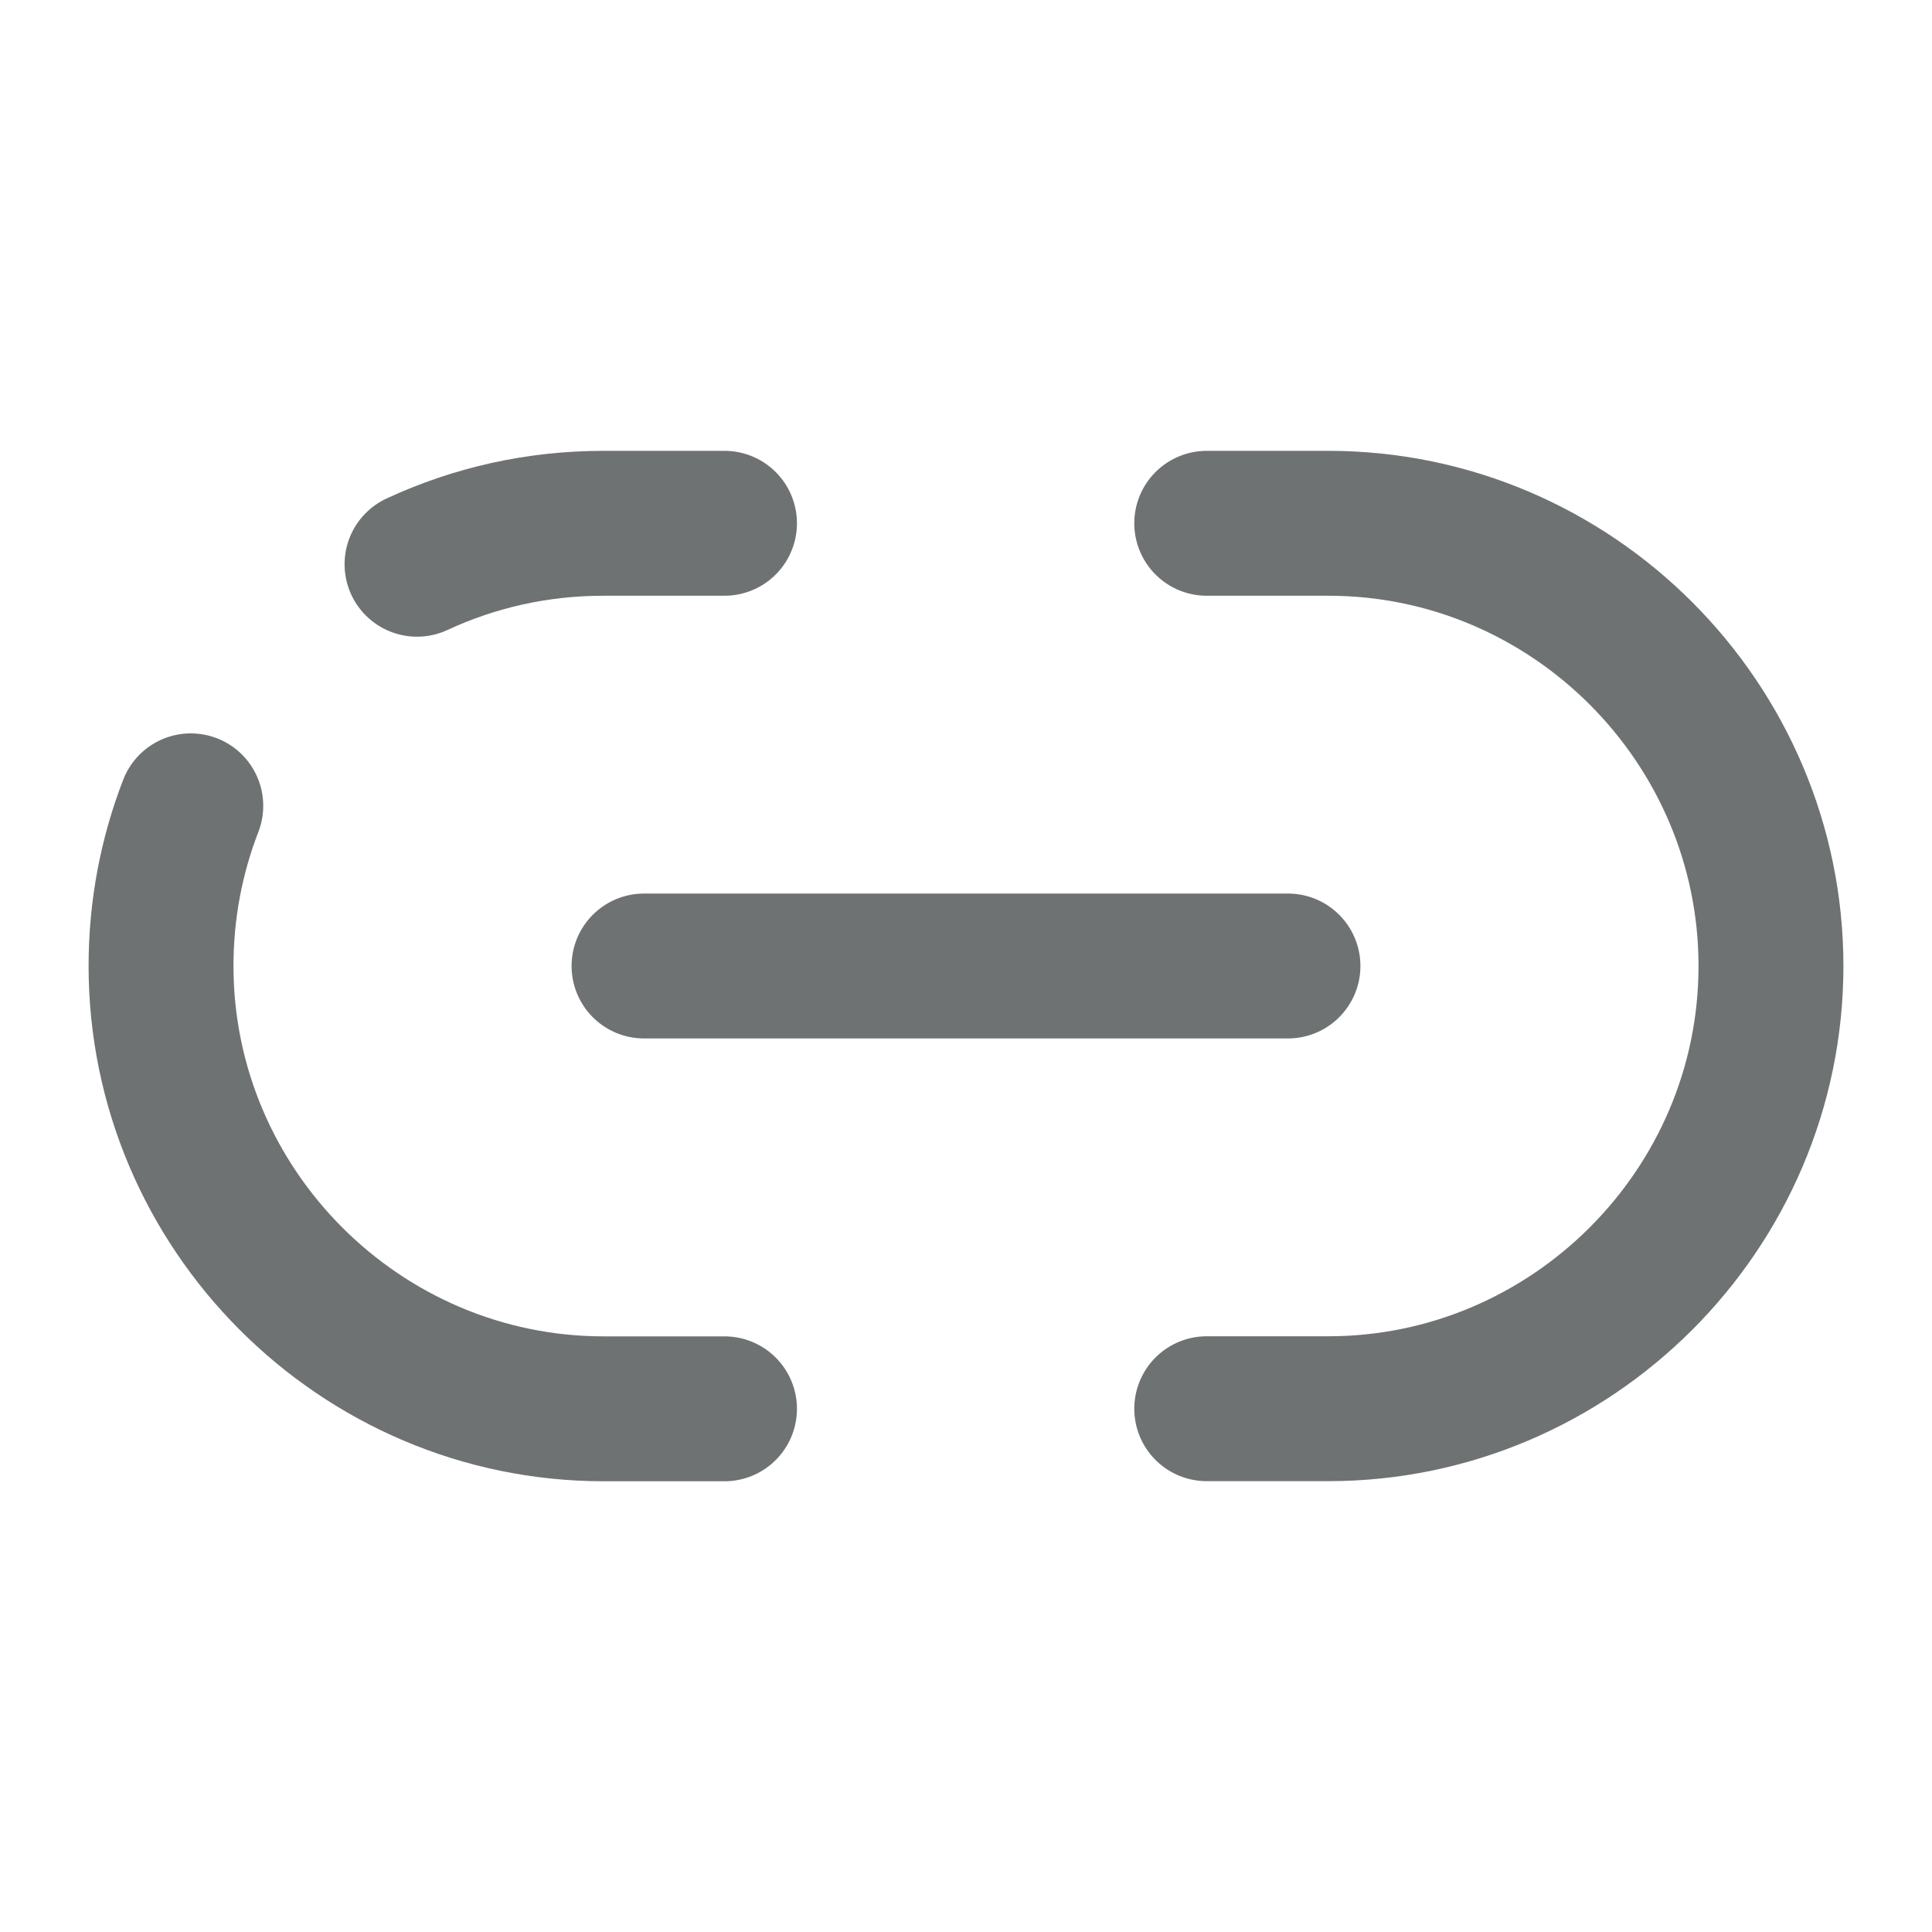
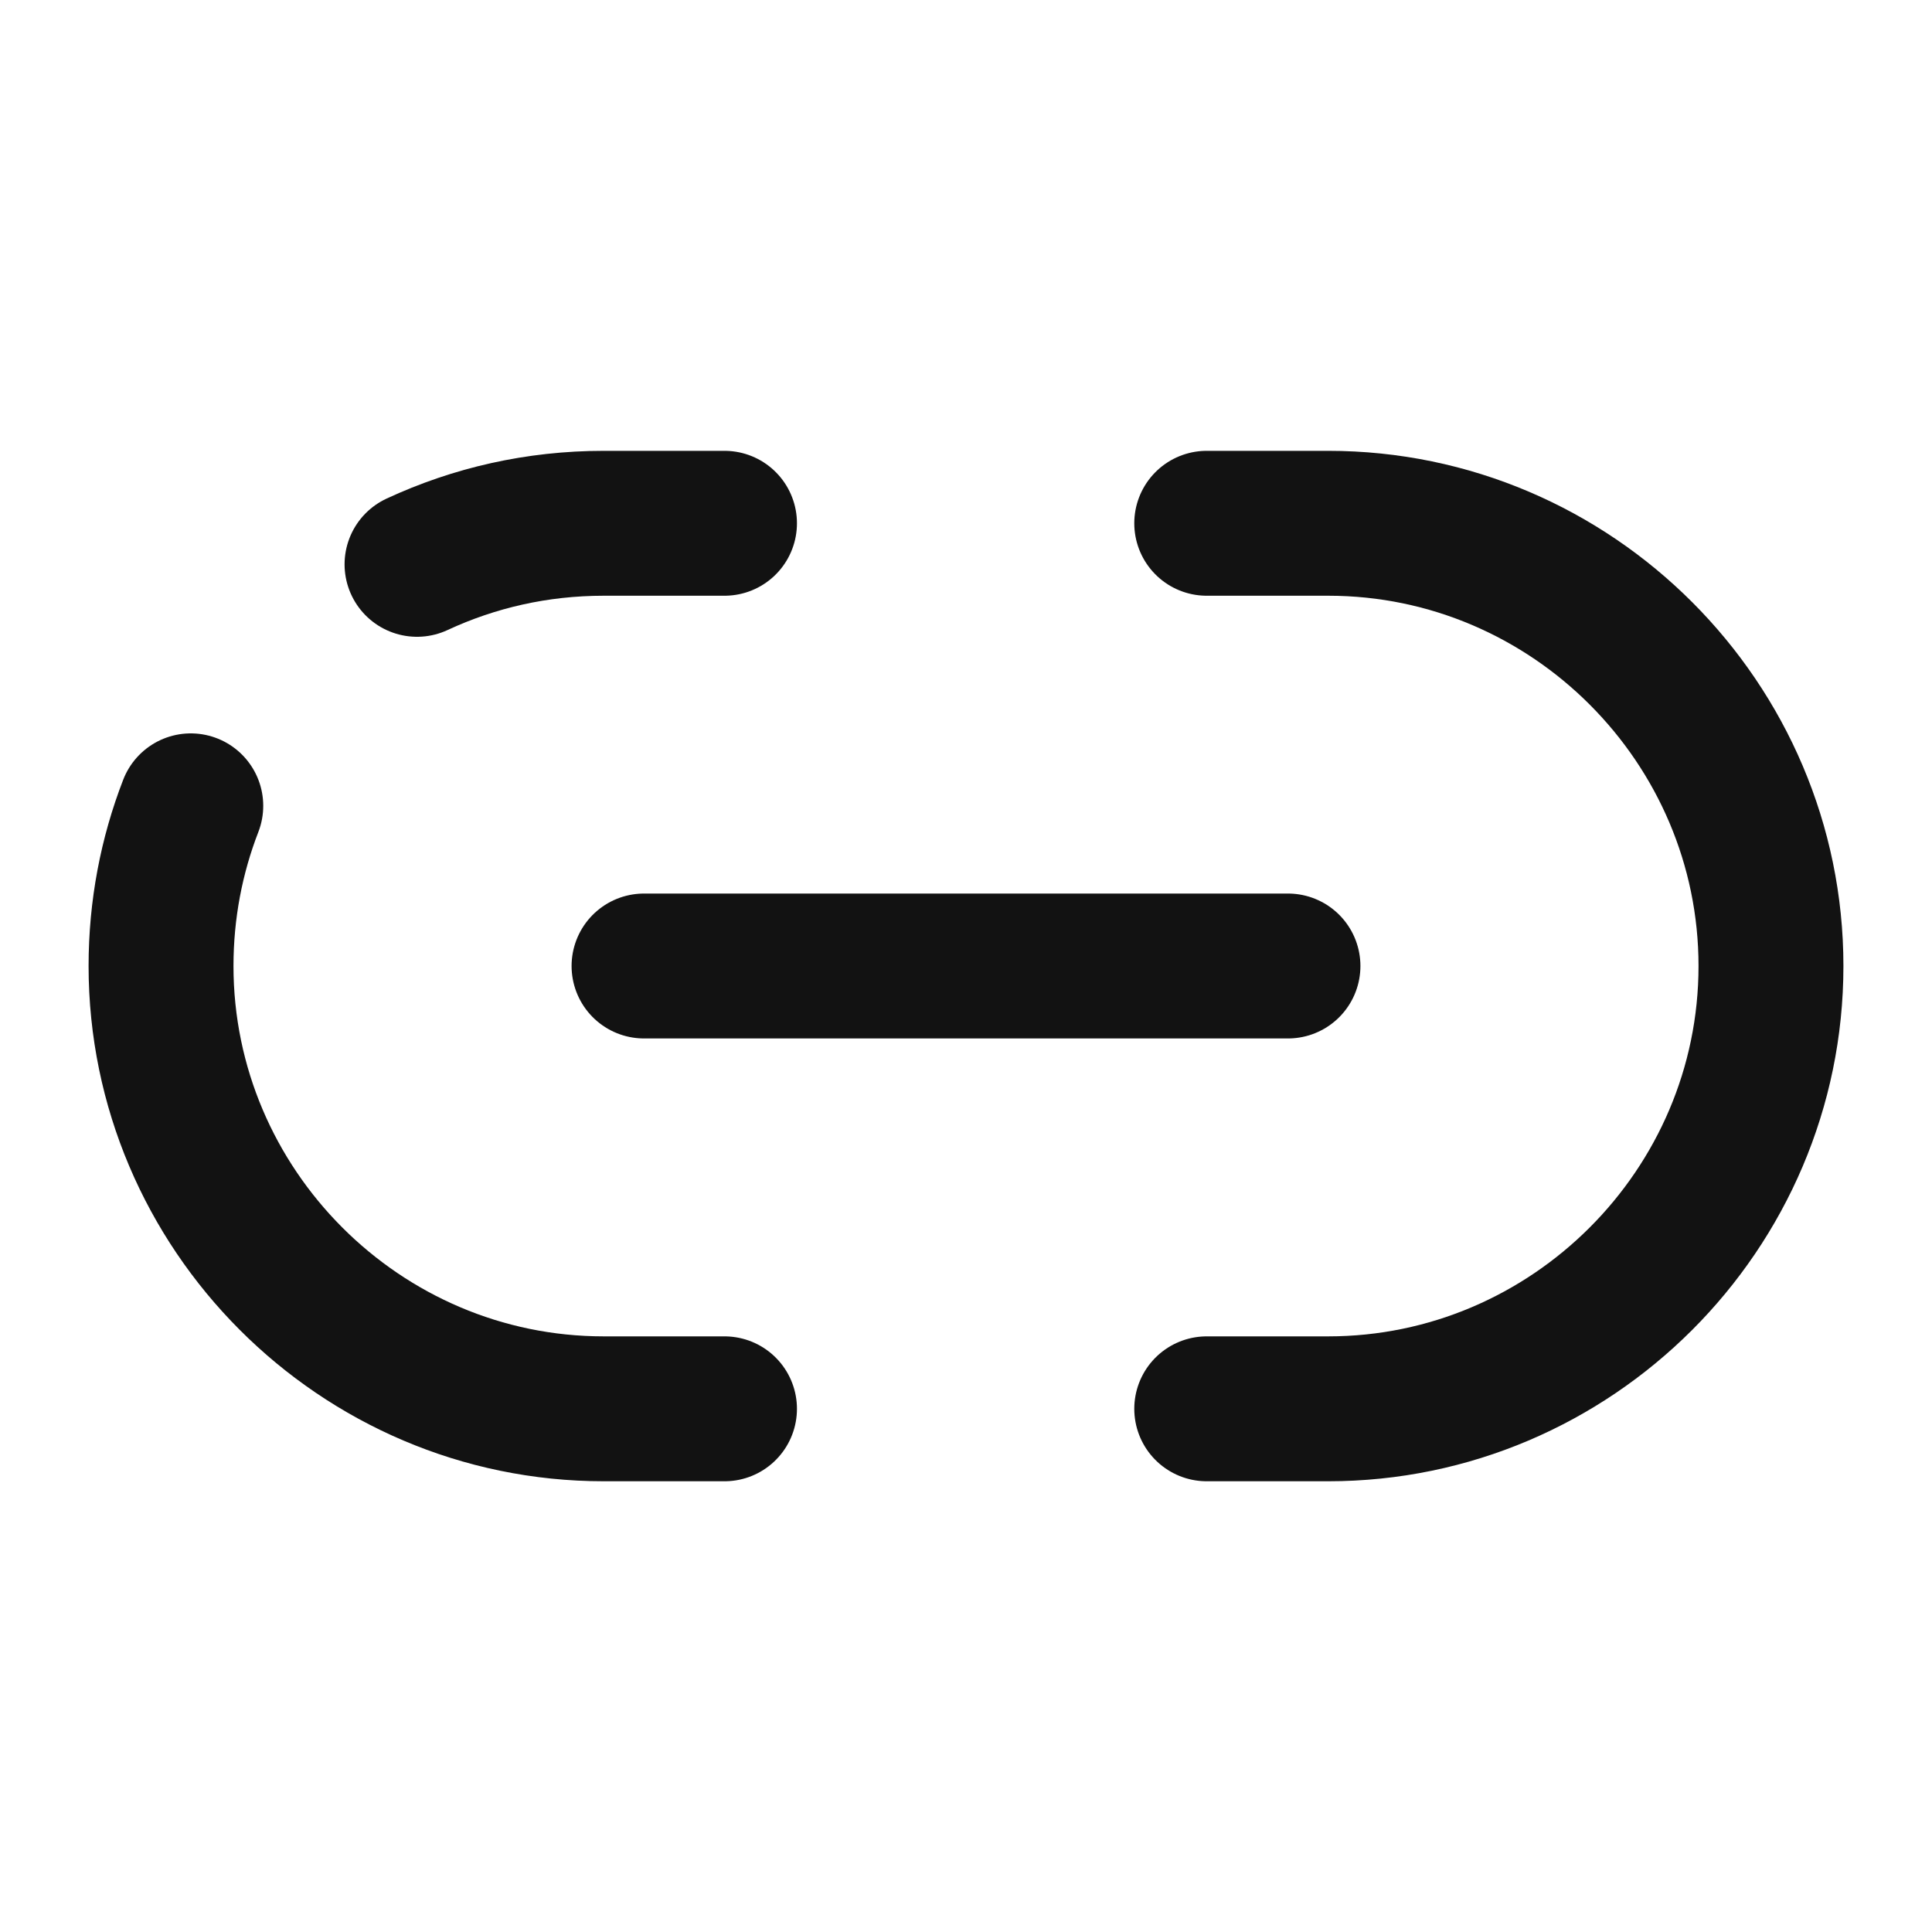
<svg xmlns="http://www.w3.org/2000/svg" width="20" height="20" viewBox="0 0 20 20" fill="none">
-   <path d="M12.492 14.583H13.75C16.267 14.583 18.333 12.525 18.333 10C18.333 7.483 16.275 5.417 13.75 5.417H12.492" stroke="#6F7273" stroke-width="1.5" stroke-linecap="round" stroke-linejoin="round" />
-   <path d="M1.975 8.342C1.775 8.858 1.667 9.417 1.667 10C1.667 12.517 3.725 14.584 6.25 14.584H7.5" stroke="#6F7273" stroke-width="1.5" stroke-linecap="round" stroke-linejoin="round" />
-   <path d="M7.5 5.417H6.25C5.559 5.417 4.909 5.566 4.317 5.841" stroke="#6F7273" stroke-width="1.5" stroke-linecap="round" stroke-linejoin="round" />
-   <path d="M6.667 10H13.333" stroke="#6F7273" stroke-width="1.5" stroke-linecap="round" stroke-linejoin="round" />
+   <path d="M12.492 14.584H13.75C16.267 14.584 18.333 12.525 18.333 10C18.333 7.484 16.275 5.417 13.75 5.417H12.492" stroke="#121212" stroke-width="1.5" stroke-linecap="round" stroke-linejoin="round" />
+   <path d="M1.975 8.342C1.775 8.858 1.667 9.417 1.667 10C1.667 12.517 3.725 14.584 6.25 14.584H7.5" stroke="#121212" stroke-width="1.5" stroke-linecap="round" stroke-linejoin="round" />
+   <path d="M7.5 5.417H6.25C5.559 5.417 4.909 5.567 4.317 5.842" stroke="#121212" stroke-width="1.5" stroke-linecap="round" stroke-linejoin="round" />
+   <path d="M6.667 10H13.333" stroke="#121212" stroke-width="1.5" stroke-linecap="round" stroke-linejoin="round" />
</svg>
